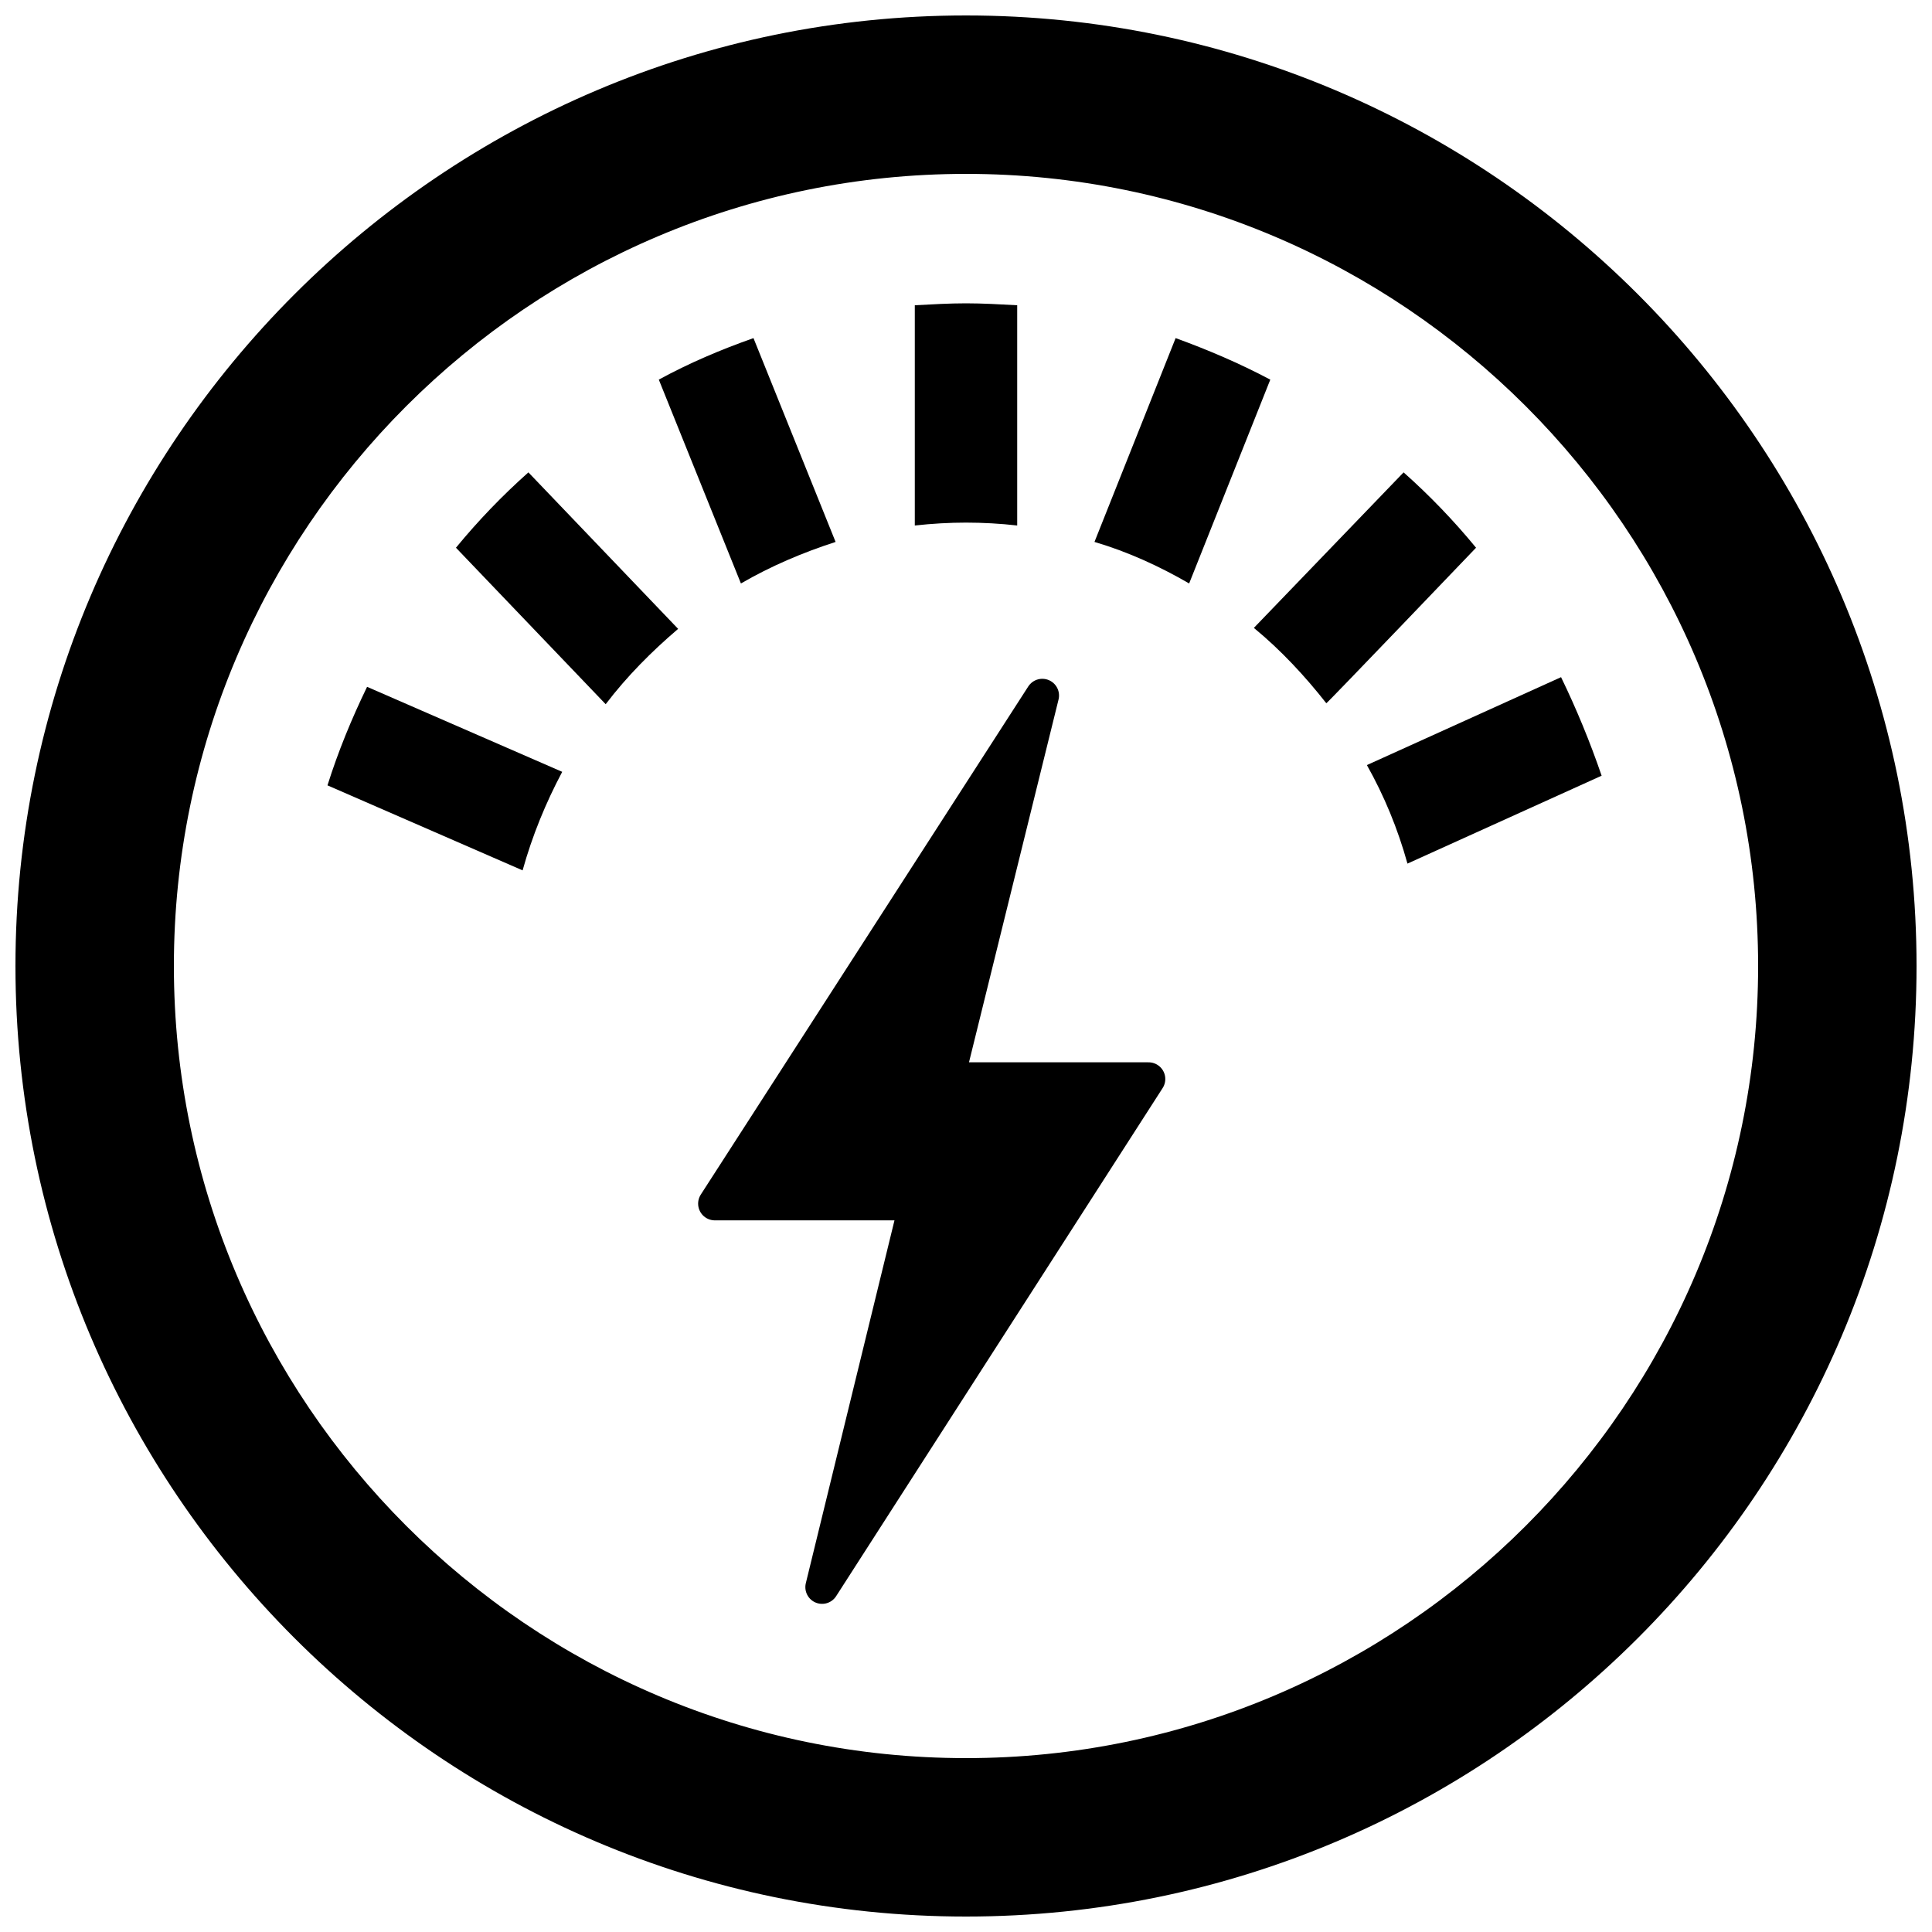
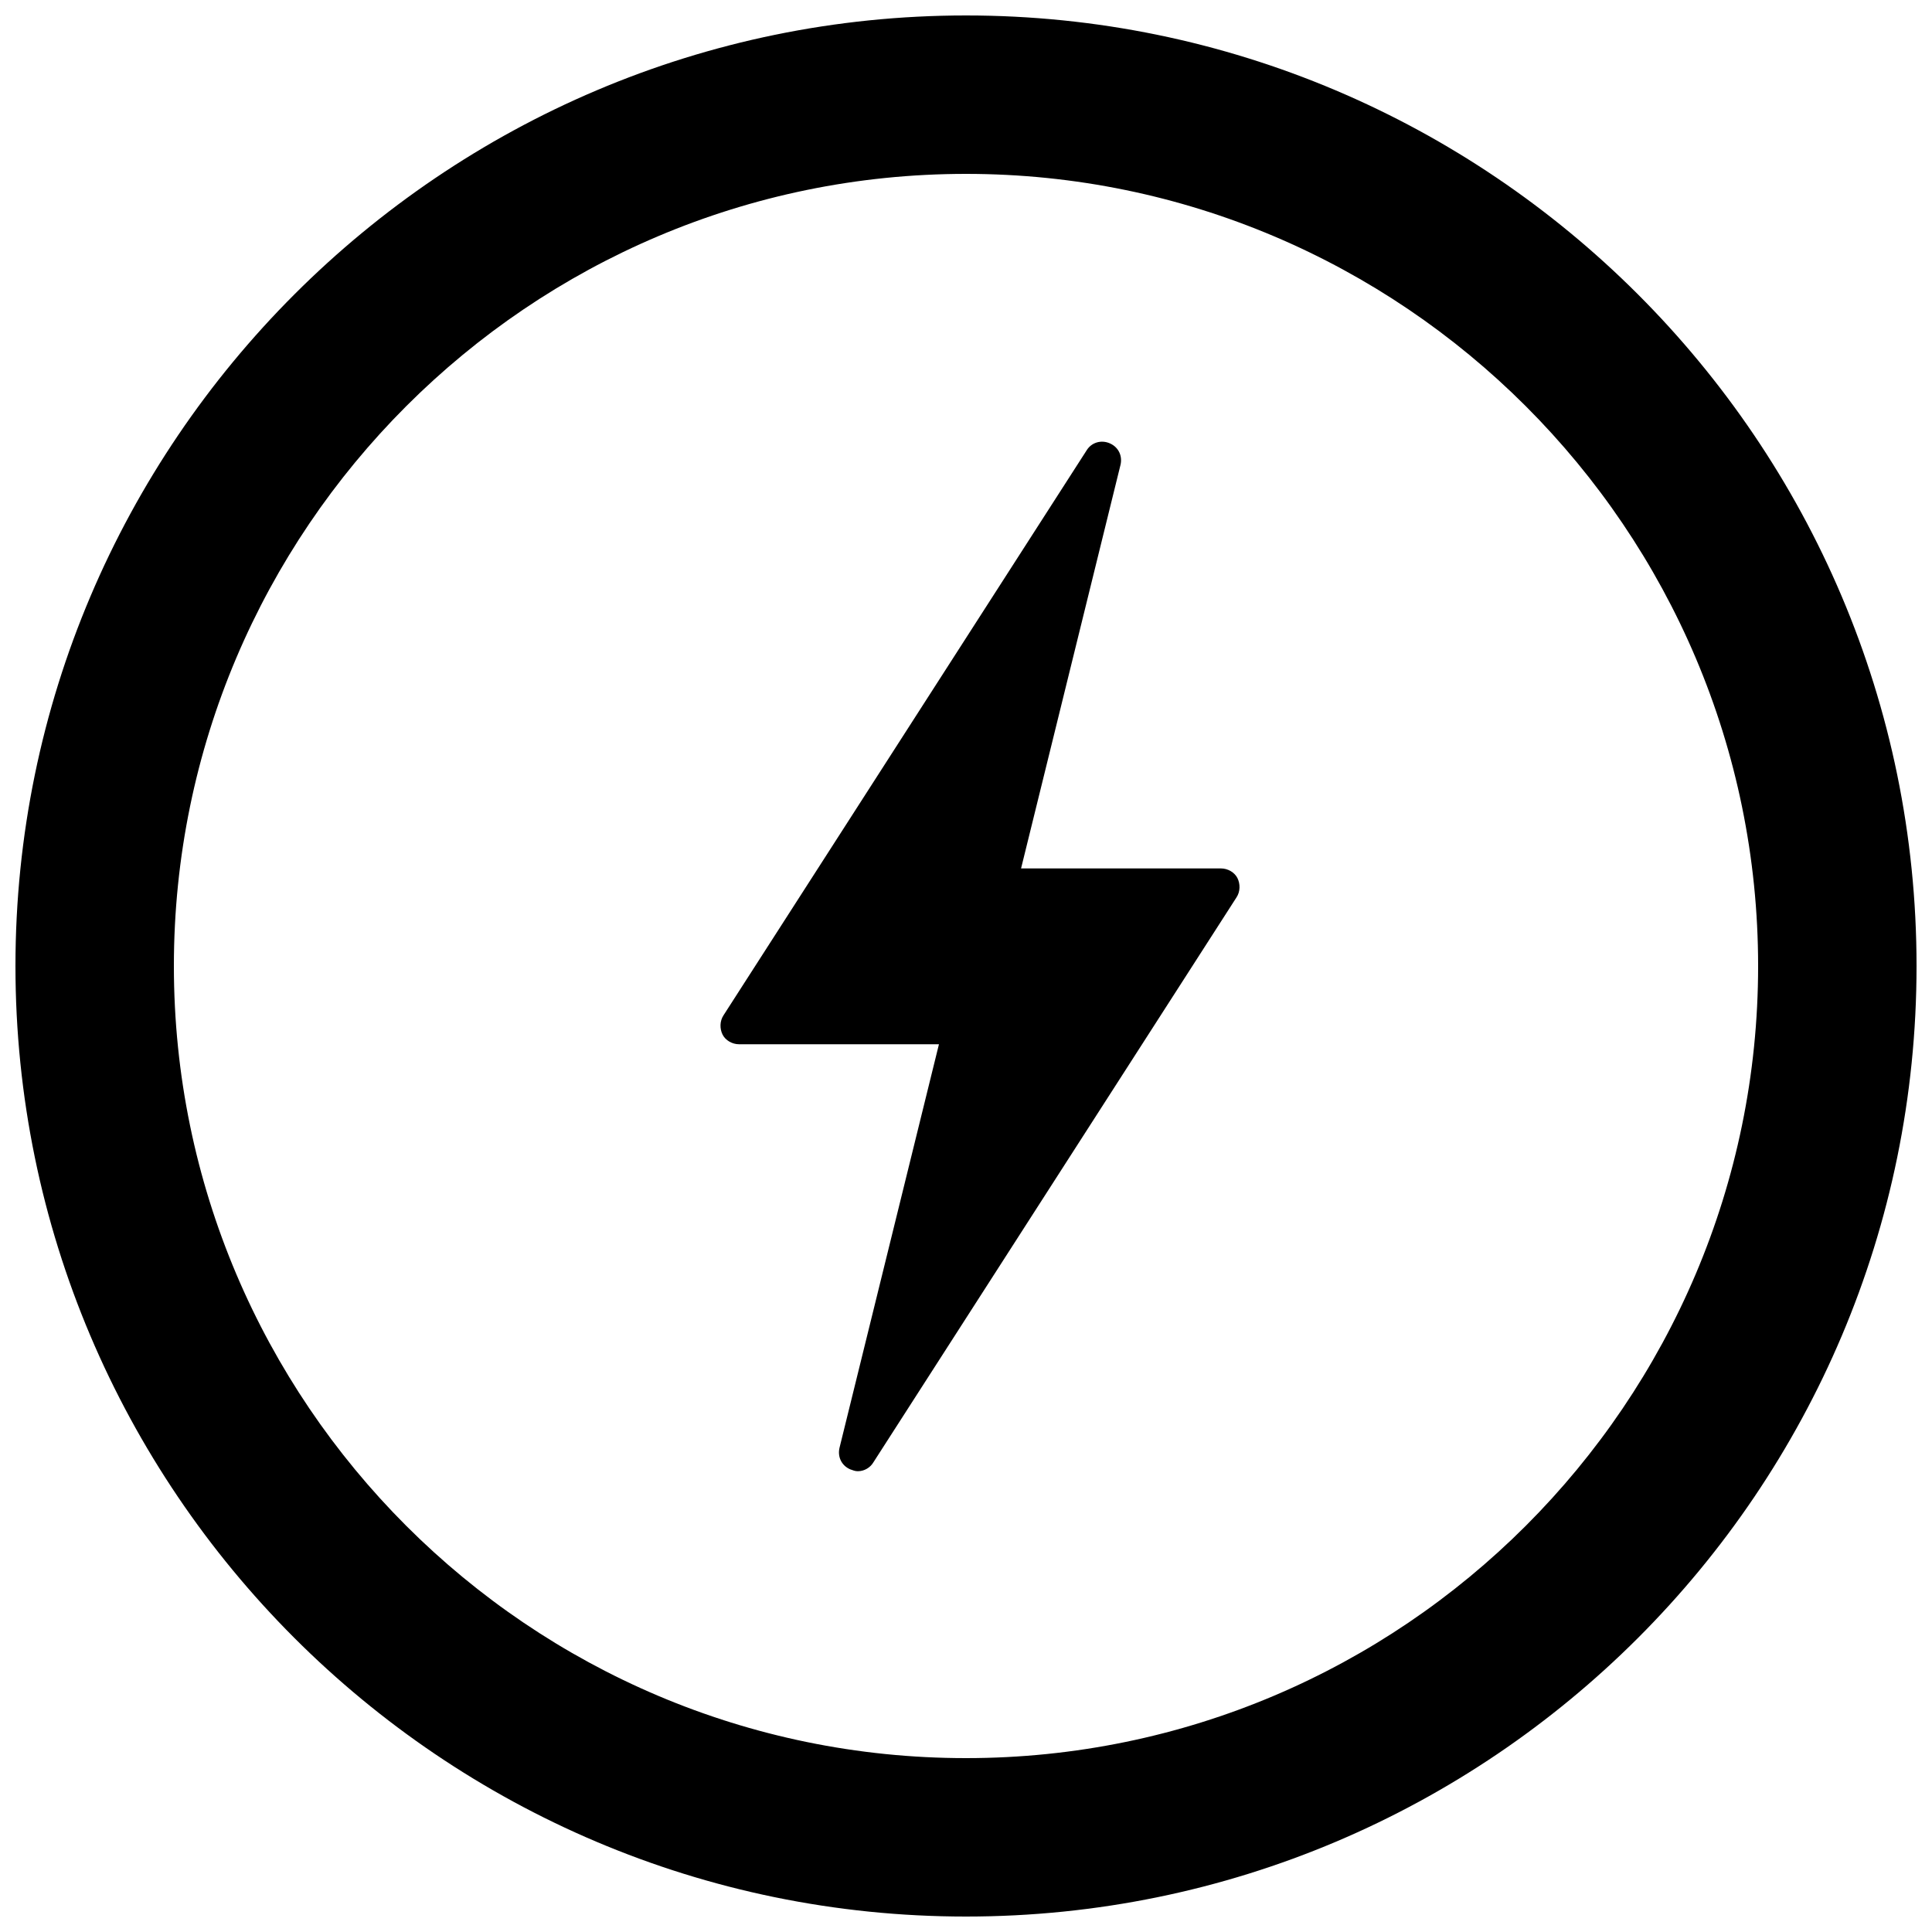
<svg xmlns="http://www.w3.org/2000/svg" version="1.1" id="Lager_1" x="0px" y="0px" viewBox="0 0 200 200" style="enable-background:new 0 0 200 200;" xml:space="preserve">
-   <style type="text/css">
- 	.st0{stroke:#000000;stroke-width:3.461;stroke-linecap:round;stroke-linejoin:round;stroke-miterlimit:10;}
- </style>
  <path d="M100,1.6C45.8,1.6,1.6,45.8,1.6,100s44.1,98.4,98.4,98.4s98.4-44.1,98.4-98.4S154.2,1.6,100,1.6z M100,182  c-45.2,0-82-36.8-82-82s36.8-82,82-82s82,36.8,82,82S145.2,182,100,182z" />
  <g>
-     <path d="M94.7,31.6c1.8-0.1,3.6-0.2,5.3-0.2s3.5,0.1,5.3,0.2v22.8c-1.7-0.2-3.6-0.3-5.3-0.3s-3.5,0.1-5.3,0.3V31.6z" />
-     <path d="M54.1,90.1l-20.2-8.8c1.1-3.5,2.5-6.9,4.1-10.2l20.2,8.8C56.5,83.1,55.1,86.5,54.1,90.1z" />
-     <path d="M62.7,72.9L47.2,56.7c2.3-2.8,4.8-5.4,7.5-7.8l15.5,16.2C67.5,67.4,64.9,70,62.7,72.9z" />
-     <path d="M68.2,39.3c3.1-1.7,6.4-3.1,9.8-4.3l8.5,21.1c-3.4,1.1-6.7,2.5-9.8,4.3L68.2,39.3z" />
-     <path d="M113.3,56.1l8.4-21.1c3.3,1.2,6.6,2.6,9.8,4.3l-8.4,21.1C120,58.6,116.7,57.1,113.3,56.1z" />
-     <path d="M137.3,72.8c-2.2-2.8-4.7-5.5-7.5-7.8l15.5-16.1c2.7,2.4,5.2,5,7.5,7.8C152.8,56.7,137.3,72.9,137.3,72.8z" />
-     <path d="M165.8,80.3l-20.1,9.1c-1-3.6-2.4-7-4.2-10.2l20.1-9.1C163.2,73.4,164.6,76.8,165.8,80.3z" />
+     <polygon points="126.5,91.8 103.3,91.8 114.2,47.7 76.5,106.2 99.7,106.2 88.8,150.3  " />
+     <path d="M88.8,152.3c-0.3,0-0.5-0.1-0.8-0.2c-0.9-0.4-1.3-1.3-1.1-2.2l10.3-41.8H76.5c-0.7,0-1.4-0.4-1.7-1c-0.3-0.6-0.3-1.4,0.1-2   l37.6-58.5c0.5-0.8,1.5-1.1,2.4-0.7c0.9,0.4,1.3,1.3,1.1,2.2l-10.3,41.8h20.7c0.7,0,1.4,0.4,1.7,1c0.3,0.6,0.3,1.4-0.1,2   l-37.6,58.5C90.1,151.9,89.5,152.3,88.8,152.3z M80.1,104.3h19.6c0.6,0,1.2,0.3,1.5,0.7c0.4,0.5,0.5,1.1,0.4,1.6l-8.1,32.9   L123,93.7h-19.6c-0.6,0-1.2-0.3-1.5-0.7c-0.4-0.5-0.5-1.1-0.4-1.6l8.1-32.9L80.1,104.3z" />
  </g>
-   <polygon class="st0" points="118.9,111.7 98.1,111.7 107.9,72 74,124.6 94.8,124.6 85.1,164.3 " />
</svg>
